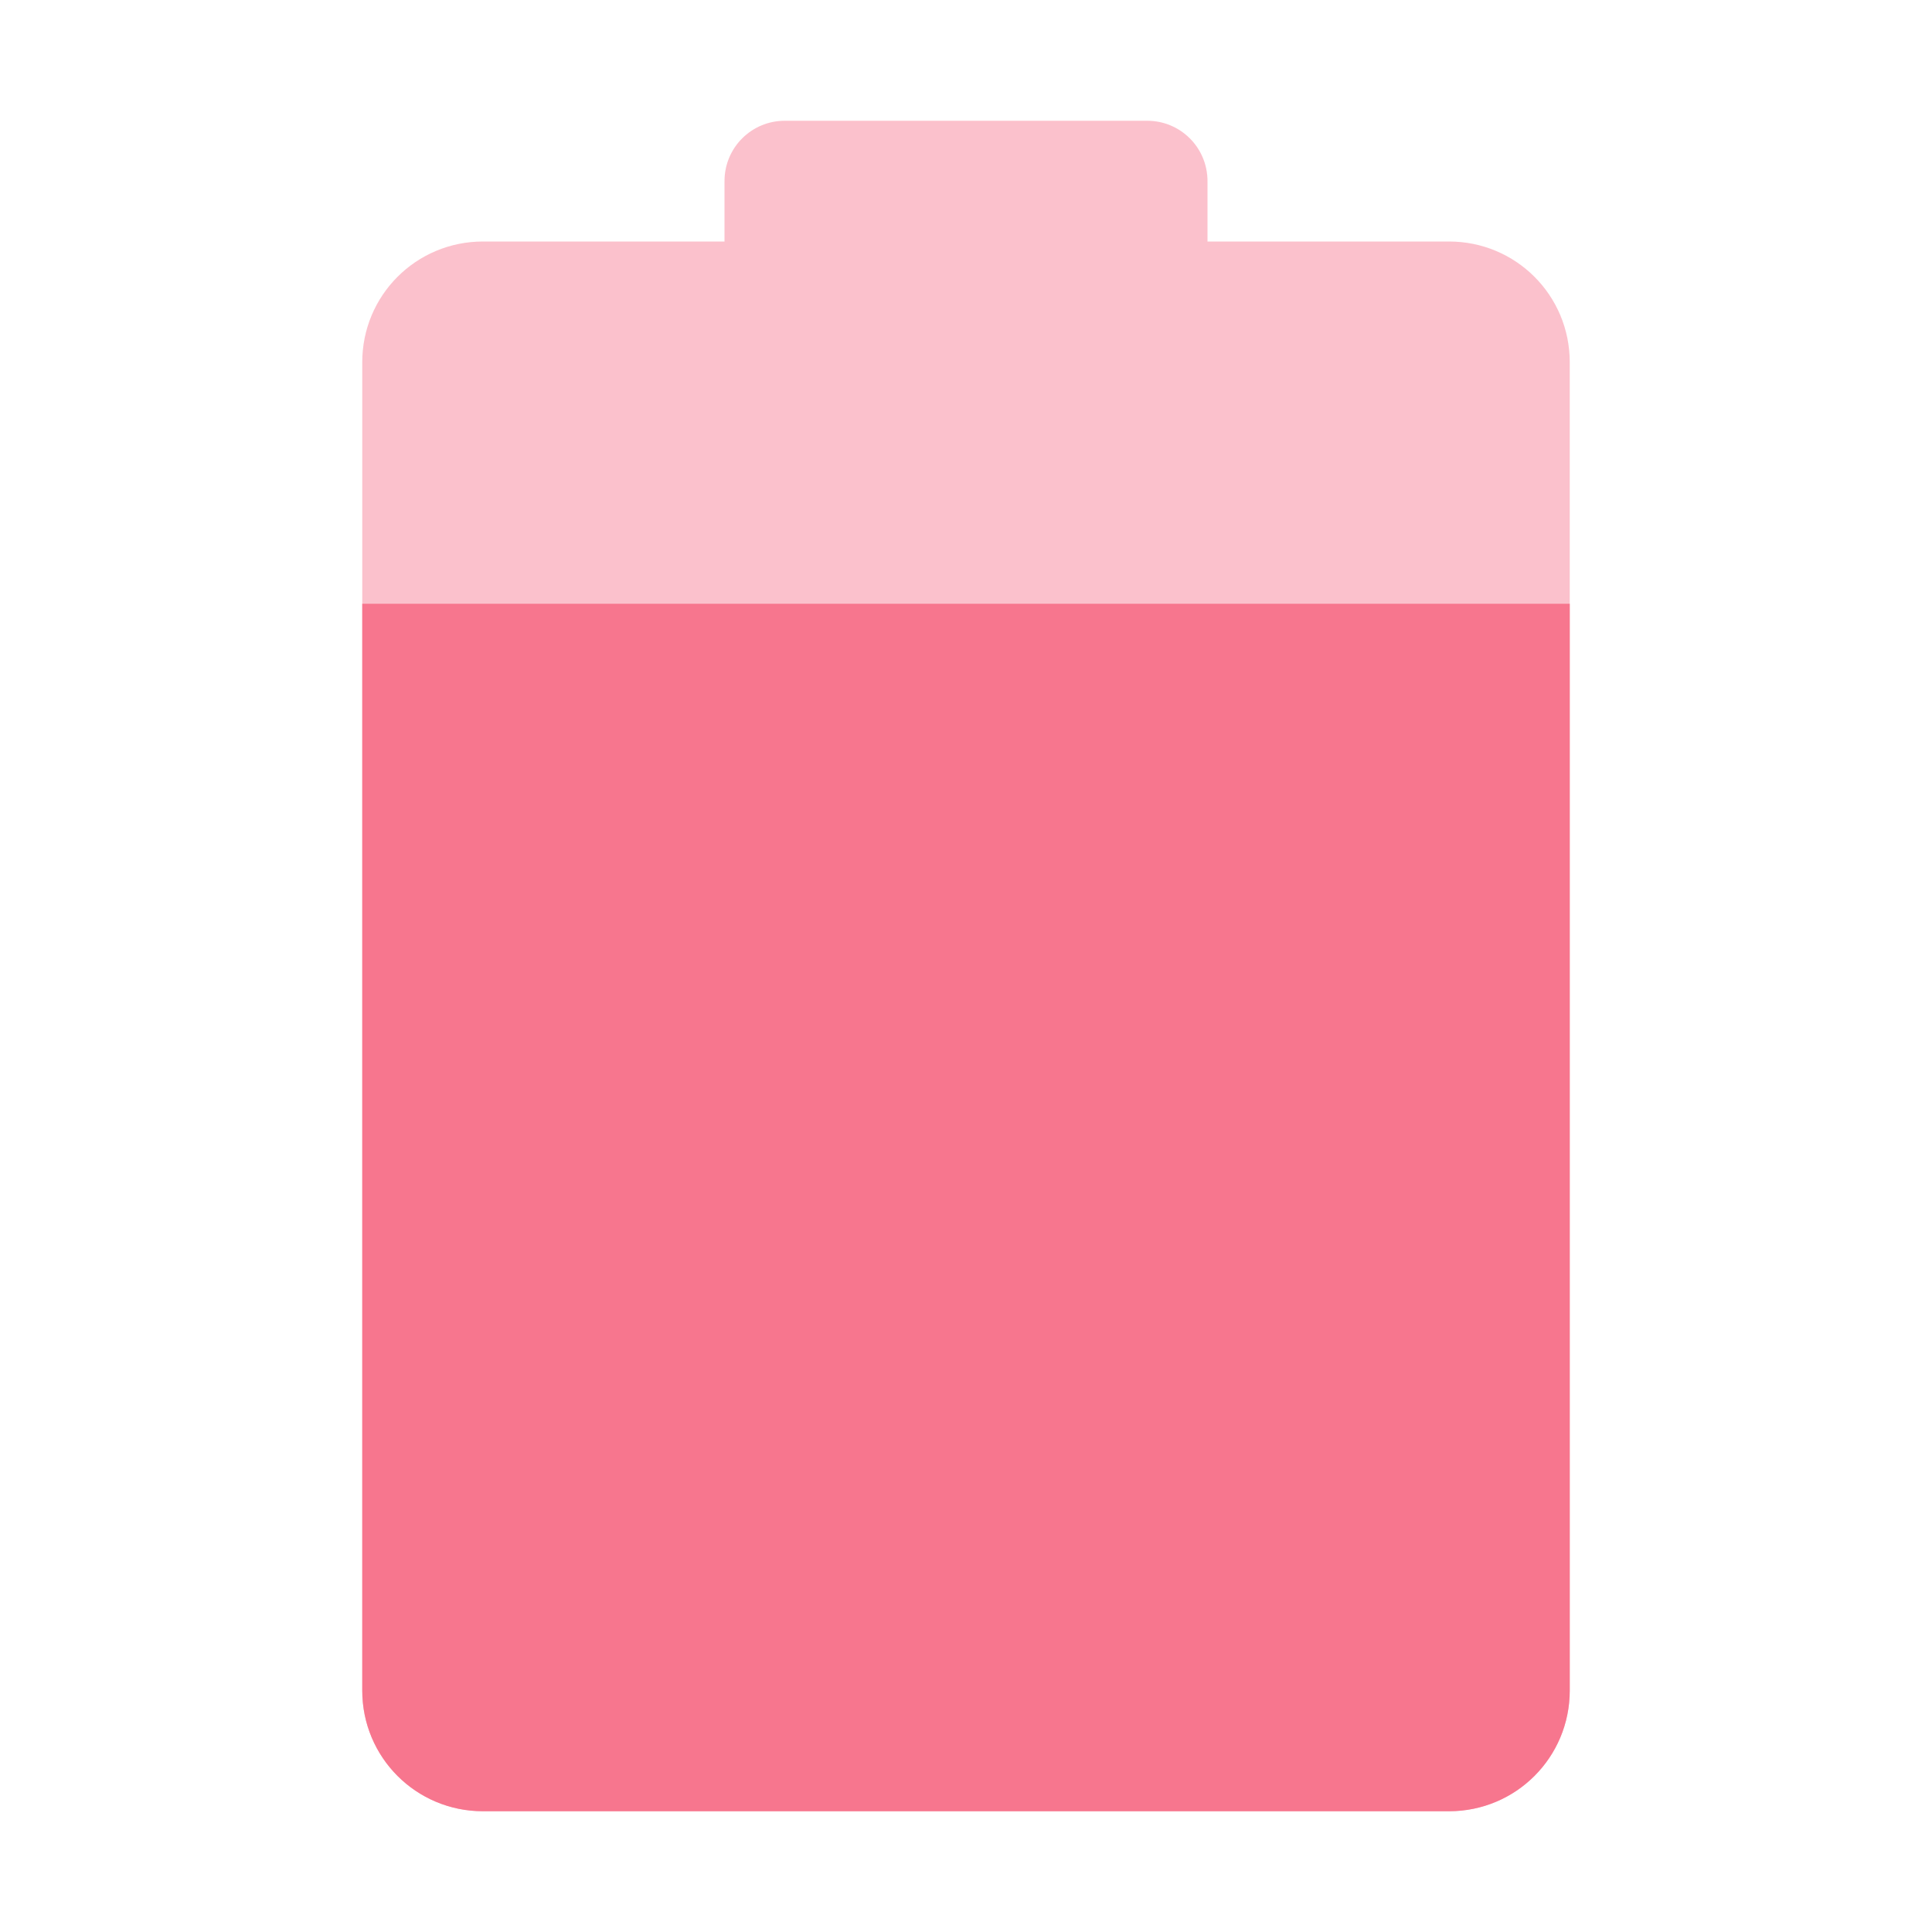
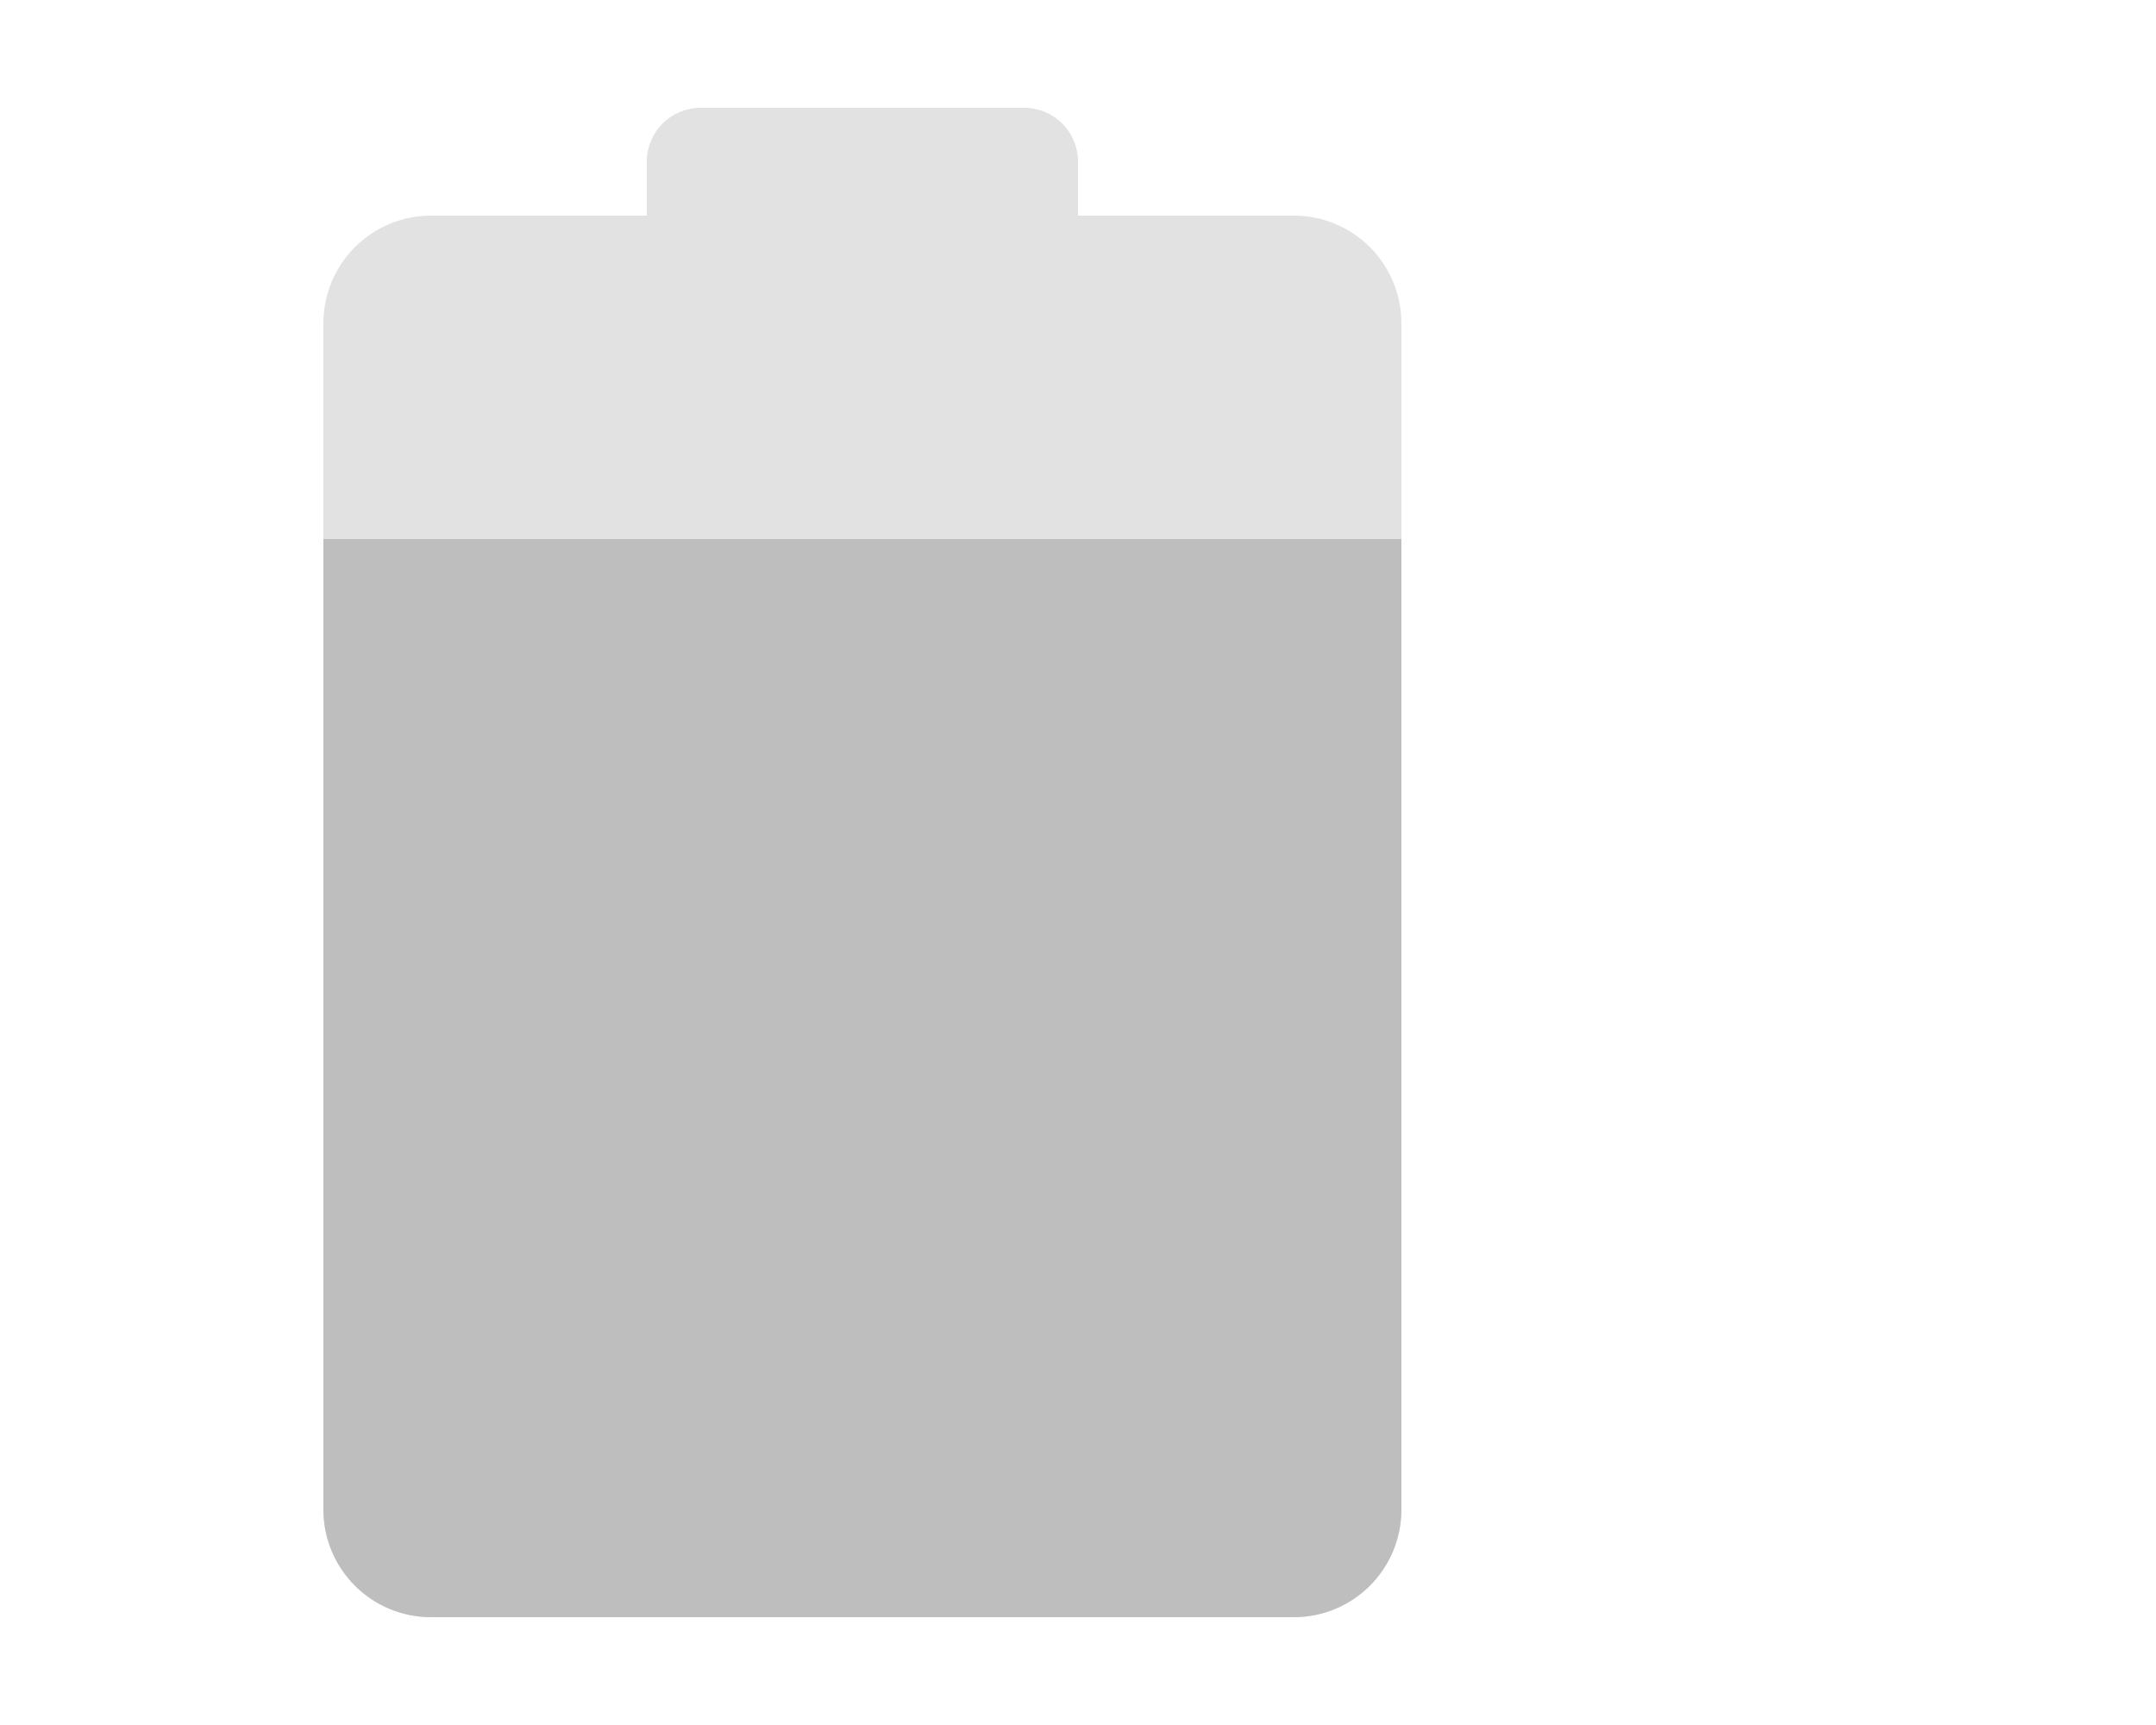
- <svg xmlns="http://www.w3.org/2000/svg" width="16" height="16" id="svg2" version="1.0" style="display:inline">
+ <svg xmlns="http://www.w3.org/2000/svg" width="20" height="16" id="svg2" version="1.0" style="display:inline">
  <defs id="defs4" />
  <g id="layer1" style="display:inline" transform="translate(0,-6)">
    <rect style="color:#000000;fill:#4e9a06;fill-opacity:1;fill-rule:nonzero;stroke:none;stroke-width:1.5;marker:none;visibility:visible;display:inline;overflow:visible;enable-background:accumulate" id="rect2999" width="7" height="10" x="24" y="10" rx="0.5" />
-     <path style="fill:#f7768e;fill-opacity:1;stroke:none;display:inline" d="m -18,20.75 c 0,0.693 0.557,1.25 1.25,1.25 l 8.5,0 C -7.558,22 -7,21.442 -7,20.75 L -7,9.25 C -7,8.557 -7.558,8 -8.25,8 L -10,8 -10,7 -10,6.5 C -10,6.223 -10.223,6 -10.5,6 l -0.5,0 -3,0 -0.5,0 C -14.777,6 -15,6.223 -15,6.5 l 0,0.5 0,1 -1.75,0 C -17.442,8 -18,8.557 -18,9.25 l 0,11.5 z m 2,-1.5 0,-8.5 c 0,-0.415 0.335,-0.75 0.75,-0.75 l 5.5,0 c 0.415,0 0.75,0.335 0.75,0.75 l 0,8.5 C -9,19.666 -9.335,20 -9.75,20 l -5.5,0 C -15.665,20 -16,19.666 -16,19.25 z" id="path3775" />
-     <rect rx="0.5" y="10" x="-16" height="10" width="7" id="rect3011" style="opacity:0.45;color:#000000;fill:#f7768e;fill-opacity:1;fill-rule:nonzero;stroke:none;stroke-width:1.5;marker:none;visibility:visible;display:inline;overflow:visible;enable-background:accumulate" />
-     <path style="color:#000000;fill:#f7768e;fill-opacity:1;fill-rule:nonzero;stroke:none;stroke-width:8;marker:none;visibility:visible;display:inline;overflow:visible;enable-background:accumulate;opacity:0.45" d="M 6.5,7 C 6.223,7 6,7.223 6,7.5 L 6,8 4,8 C 3.446,8 3,8.446 3,9 l 0,11 c 0,0.554 0.446,1 1,1 l 8,0 c 0.554,0 1,-0.446 1,-1 L 13,9 C 13,8.446 12.554,8 12,8 L 10,8 10,7.5 C 10,7.223 9.777,7 9.5,7 z" id="path3000" />
-     <path style="color:#000000;fill:#f7768e;fill-opacity:1;fill-rule:nonzero;stroke:none;stroke-width:8;marker:none;visibility:visible;display:inline;overflow:visible;enable-background:accumulate" d="M 7,30 11,36 8.542,36 9,40 5,34 7.504,34 z" id="rect3771" />
-     <path style="color:#000000;fill:#f7768e;fill-opacity:1;fill-rule:nonzero;stroke:none;stroke-width:8;marker:none;visibility:visible;display:inline;overflow:visible;enable-background:accumulate" d="m 3,11 0,9 c 0,0.554 0.446,1 1,1 l 8,0 c 0.554,0 1,-0.446 1,-1 l 0,-9 z" id="path3002" />
+     <path style="fill:#bebebe;fill-opacity:1;stroke:none;display:inline" d="m -18,20.75 c 0,0.693 0.557,1.25 1.25,1.25 l 8.5,0 C -7.558,22 -7,21.442 -7,20.75 L -7,9.25 C -7,8.557 -7.558,8 -8.25,8 L -10,8 -10,7 -10,6.5 C -10,6.223 -10.223,6 -10.5,6 l -0.5,0 -3,0 -0.5,0 C -14.777,6 -15,6.223 -15,6.5 l 0,0.5 0,1 -1.75,0 C -17.442,8 -18,8.557 -18,9.25 l 0,11.5 z m 2,-1.5 0,-8.5 c 0,-0.415 0.335,-0.75 0.75,-0.75 l 5.5,0 c 0.415,0 0.75,0.335 0.75,0.75 l 0,8.5 C -9,19.666 -9.335,20 -9.75,20 l -5.5,0 C -15.665,20 -16,19.666 -16,19.25 z" id="path3775" />
+     <rect rx="0.5" y="10" x="-16" height="10" width="7" id="rect3011" style="opacity:0.45;color:#000000;fill:#bebebe;fill-opacity:1;fill-rule:nonzero;stroke:none;stroke-width:1.5;marker:none;visibility:visible;display:inline;overflow:visible;enable-background:accumulate" />
+     <path style="color:#000000;fill:#bebebe;fill-opacity:1;fill-rule:nonzero;stroke:none;stroke-width:8;marker:none;visibility:visible;display:inline;overflow:visible;enable-background:accumulate;opacity:0.45" d="M 6.5,7 C 6.223,7 6,7.223 6,7.5 L 6,8 4,8 C 3.446,8 3,8.446 3,9 l 0,11 c 0,0.554 0.446,1 1,1 l 8,0 c 0.554,0 1,-0.446 1,-1 L 13,9 C 13,8.446 12.554,8 12,8 L 10,8 10,7.5 C 10,7.223 9.777,7 9.5,7 z" id="path3000" />
+     <path style="color:#000000;fill:#bebebe;fill-opacity:1;fill-rule:nonzero;stroke:none;stroke-width:8;marker:none;visibility:visible;display:inline;overflow:visible;enable-background:accumulate" d="M 7,30 11,36 8.542,36 9,40 5,34 7.504,34 z" id="rect3771" />
+     <path style="color:#000000;fill:#bebebe;fill-opacity:1;fill-rule:nonzero;stroke:none;stroke-width:8;marker:none;visibility:visible;display:inline;overflow:visible;enable-background:accumulate" d="m 3,11 0,9 c 0,0.554 0.446,1 1,1 l 8,0 c 0.554,0 1,-0.446 1,-1 l 0,-9 z" id="path3002" />
  </g>
</svg>
